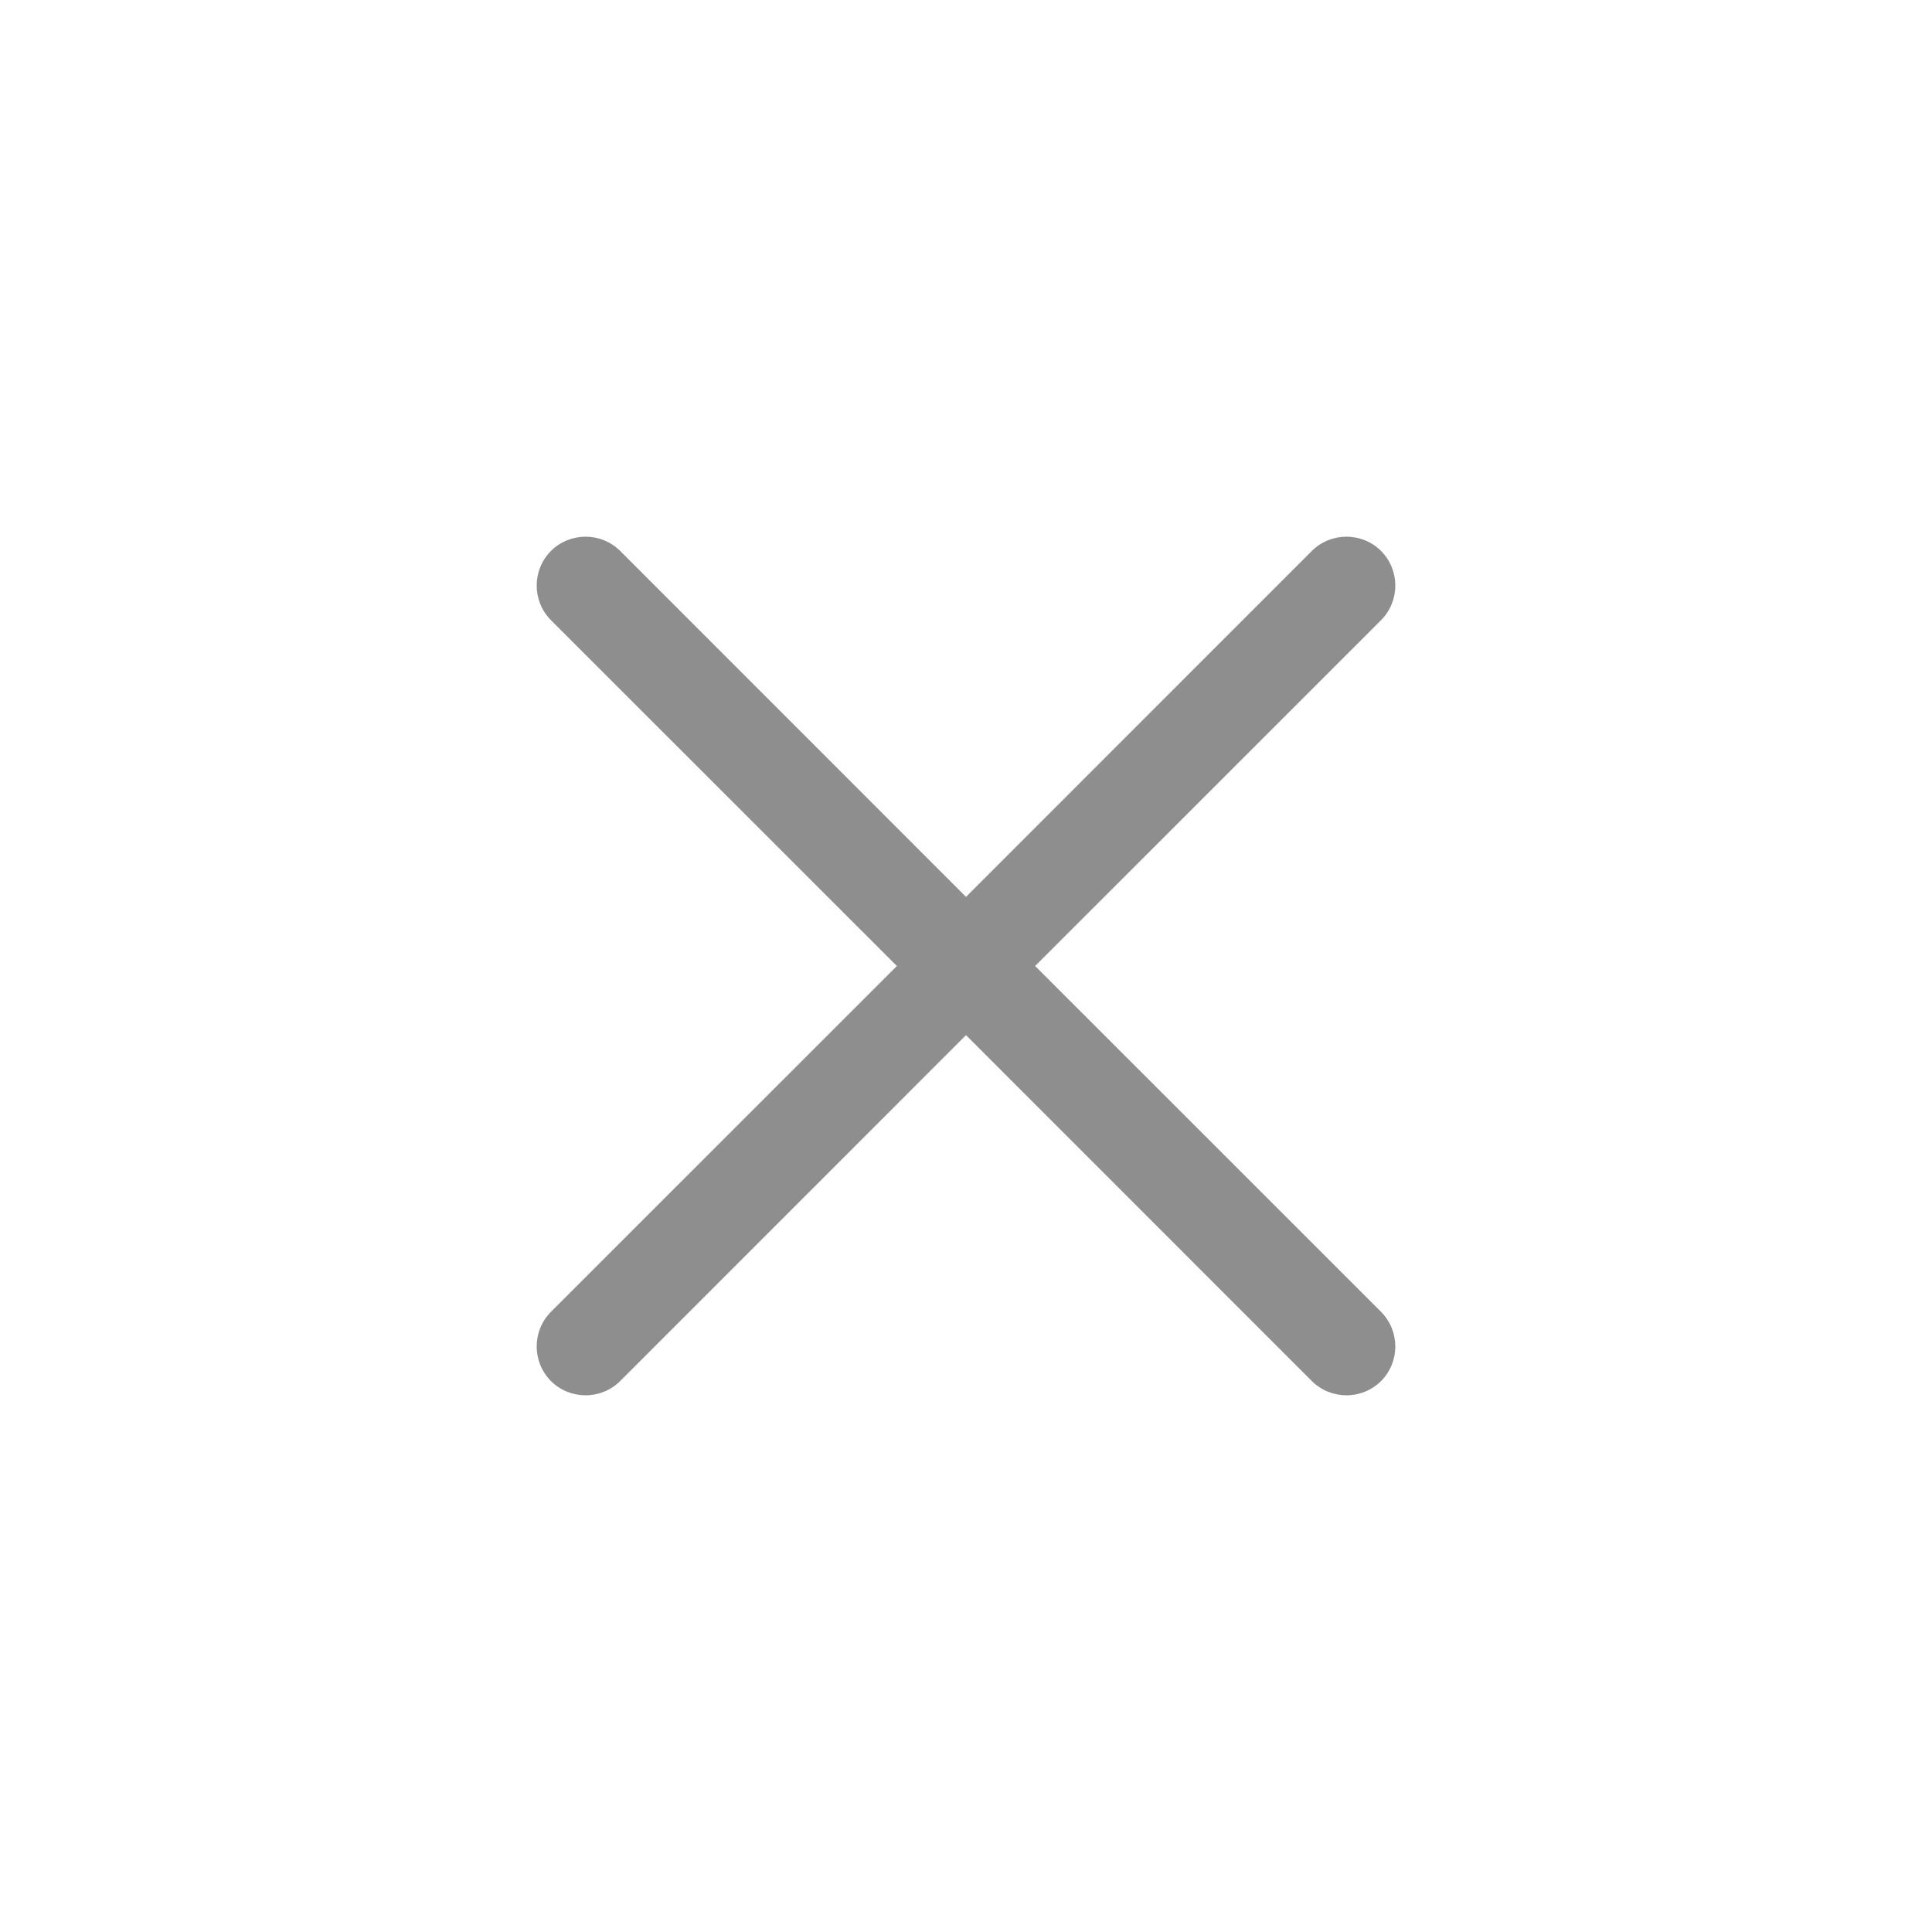
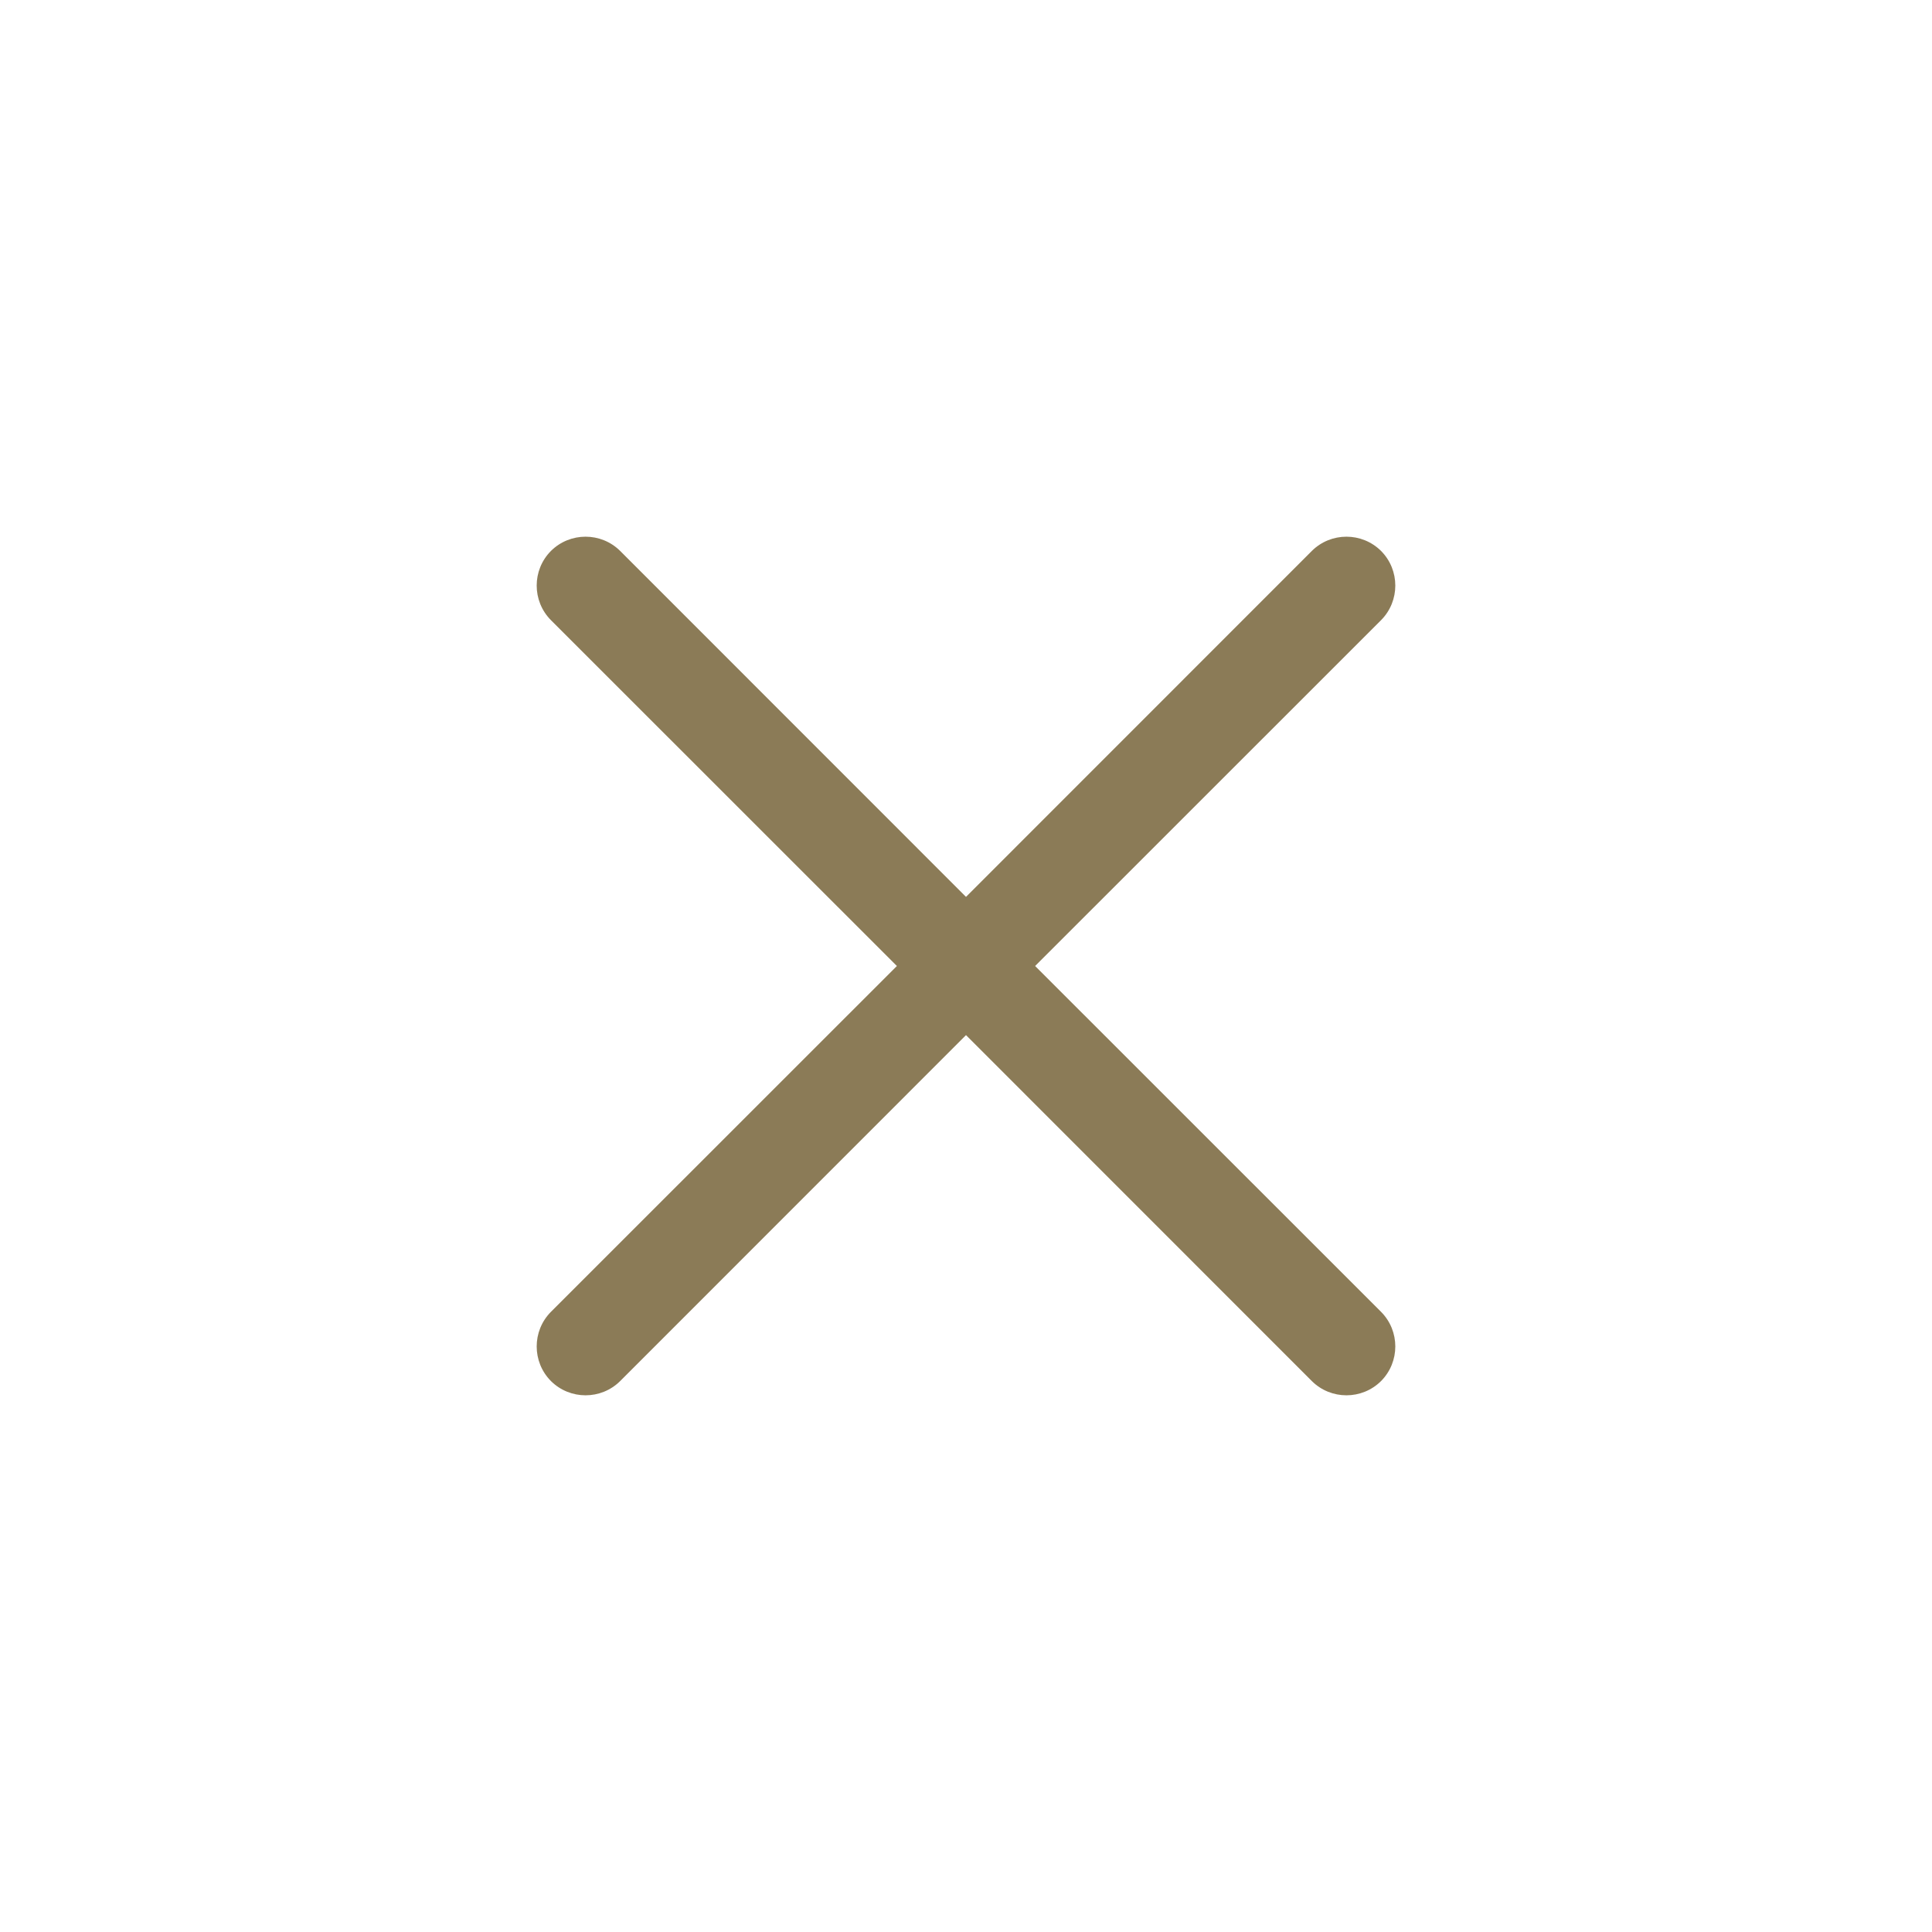
<svg xmlns="http://www.w3.org/2000/svg" width="18px" height="18px" viewBox="0 0 18 18" version="1.1">
  <defs />
  <g id="Icon-Crossed" stroke="none" stroke-width="1" fill="none" fill-rule="evenodd">
-     <path d="M9,8.356 L12.222,5.133 C12.4,4.956 12.689,4.956 12.867,5.133 C13.044,5.311 13.044,5.6 12.867,5.778 L9.644,9 L12.867,12.222 C13.044,12.4 13.044,12.689 12.867,12.867 C12.689,13.044 12.4,13.044 12.222,12.867 L9,9.644 L5.778,12.867 C5.6,13.044 5.311,13.044 5.133,12.867 C4.956,12.689 4.956,12.4 5.133,12.222 L8.356,9 L5.133,5.778 C4.956,5.6 4.956,5.311 5.133,5.133 C5.311,4.956 5.6,4.956 5.778,5.133 L9,8.356 Z" id="Combined-Shape" fill="#8E8E8E" />
+     <path d="M9,8.356 L12.222,5.133 C12.4,4.956 12.689,4.956 12.867,5.133 C13.044,5.311 13.044,5.6 12.867,5.778 L9.644,9 L12.867,12.222 C13.044,12.4 13.044,12.689 12.867,12.867 C12.689,13.044 12.4,13.044 12.222,12.867 L9,9.644 L5.778,12.867 C5.6,13.044 5.311,13.044 5.133,12.867 C4.956,12.689 4.956,12.4 5.133,12.222 L8.356,9 L5.133,5.778 C4.956,5.6 4.956,5.311 5.133,5.133 C5.311,4.956 5.6,4.956 5.778,5.133 L9,8.356 Z" id="Combined-Shape" fill="#8b7b57" />
  </g>
</svg>
